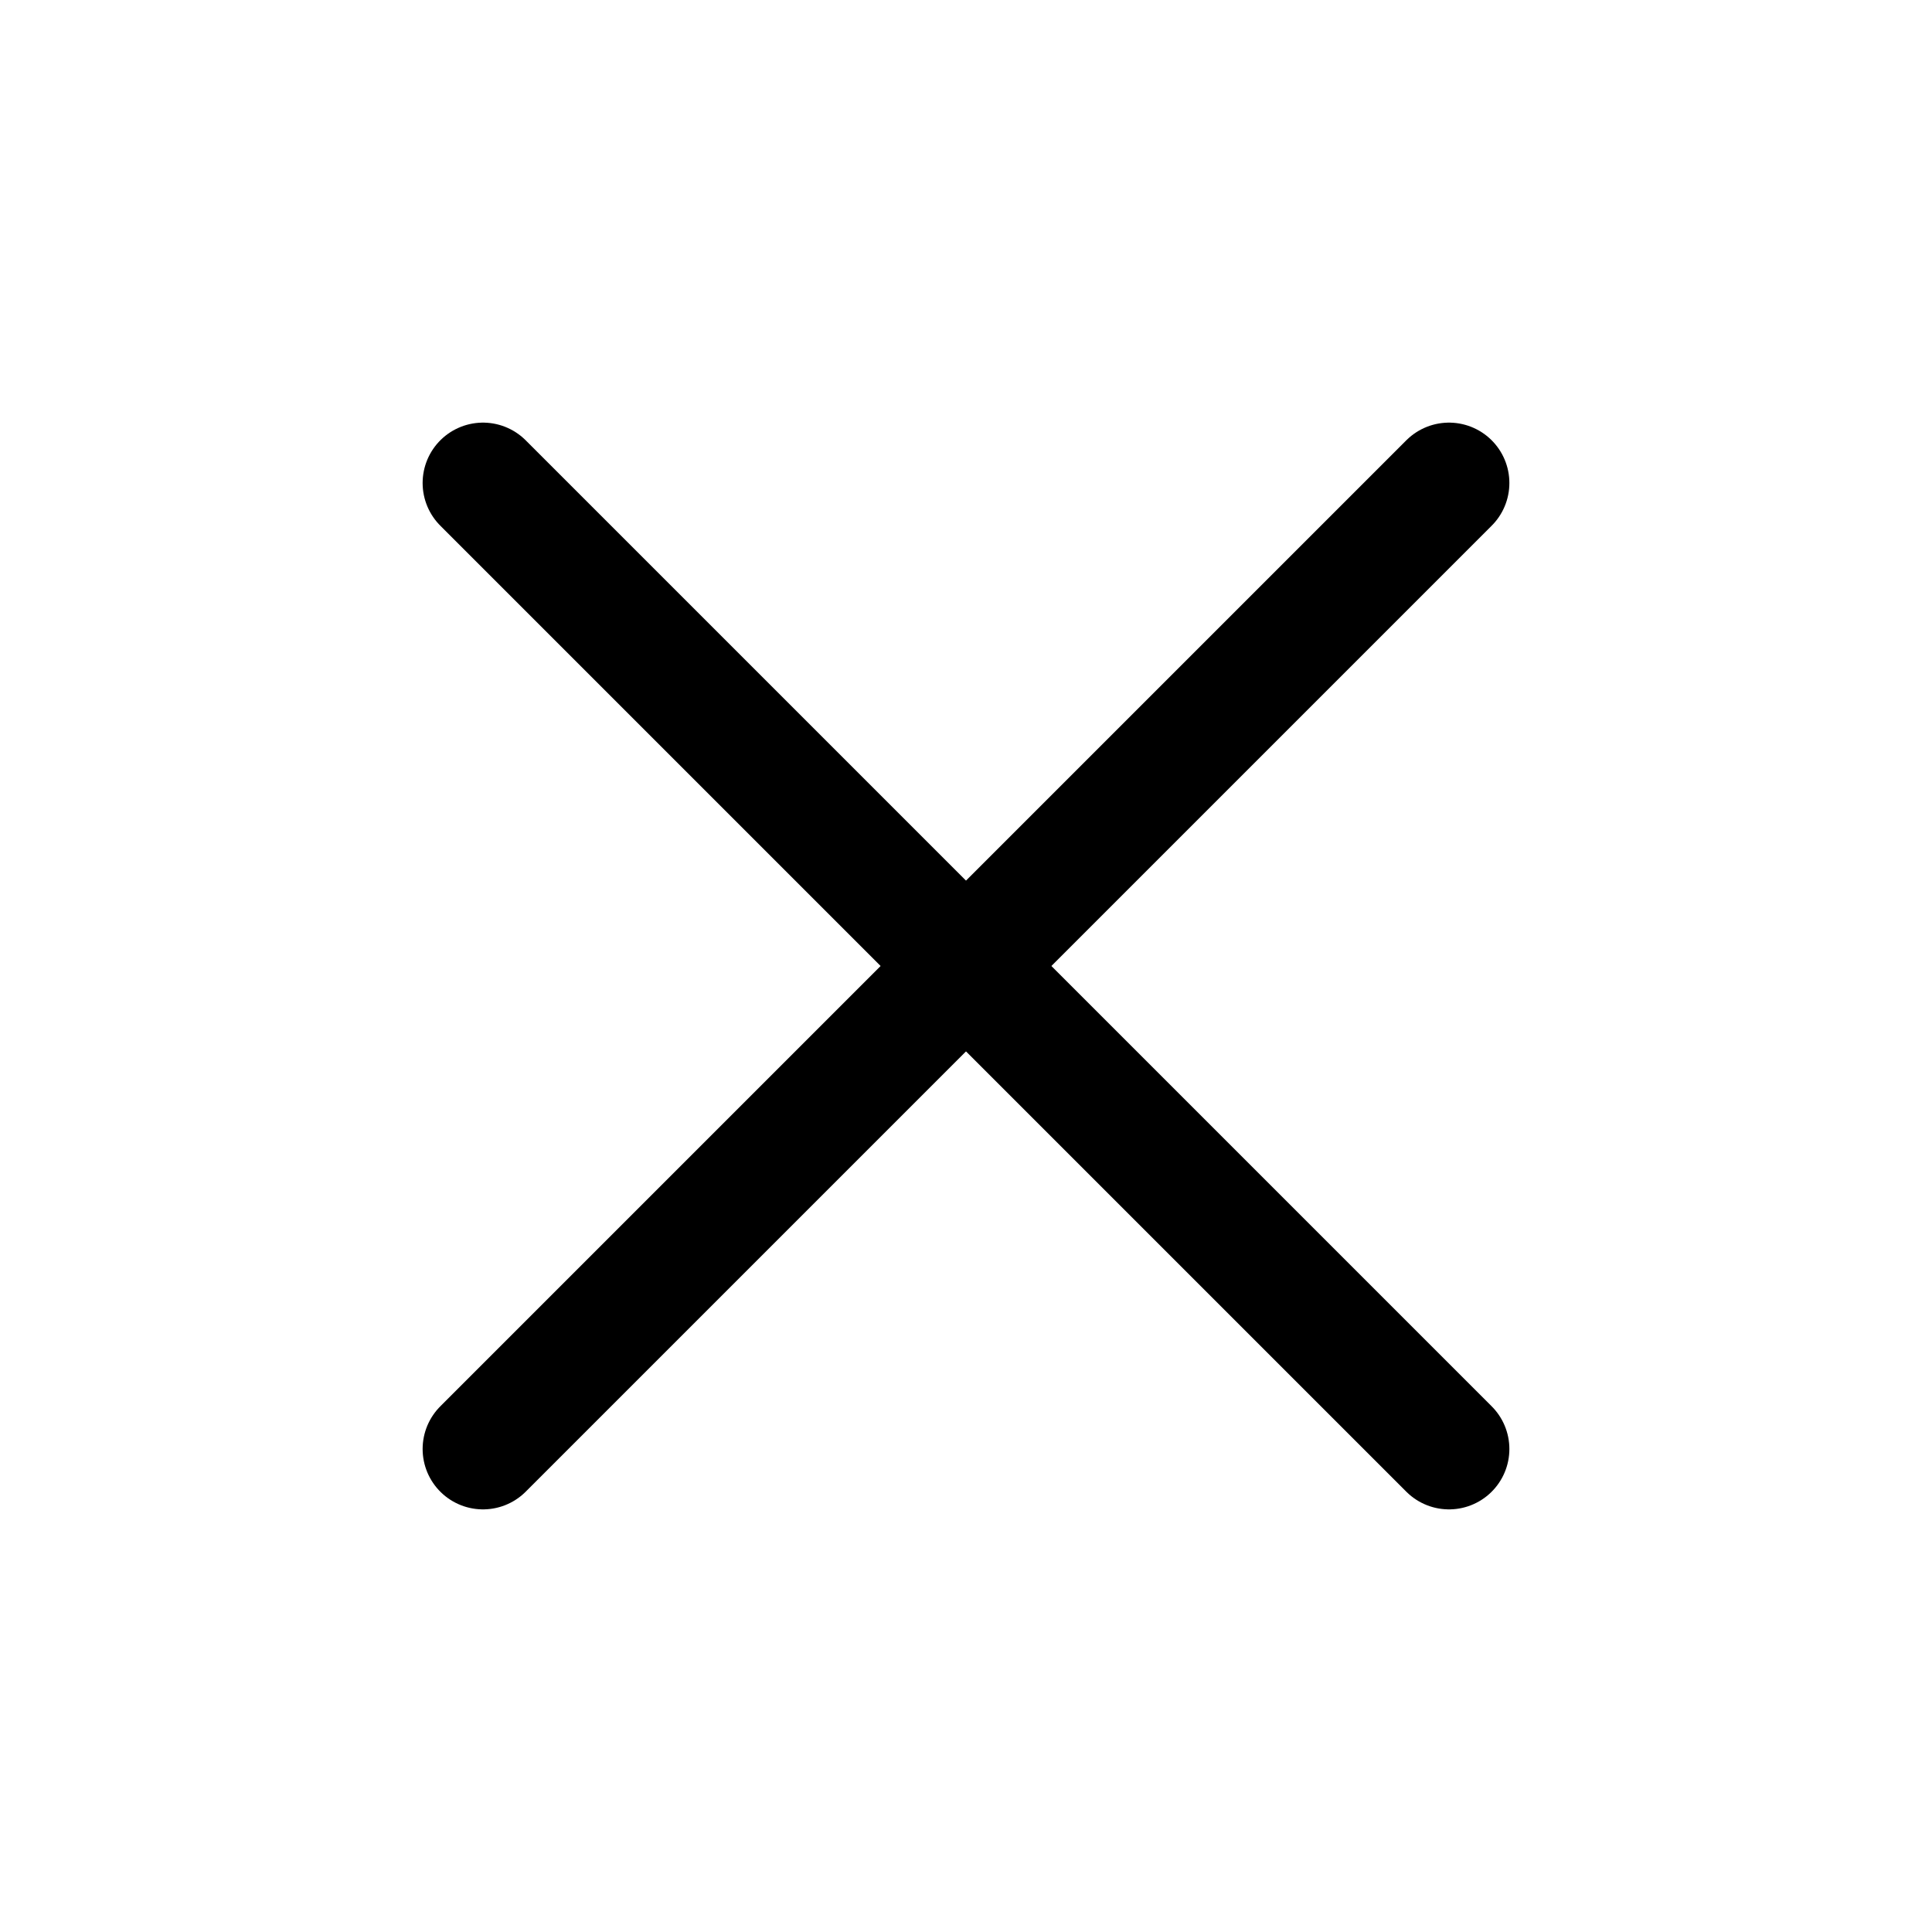
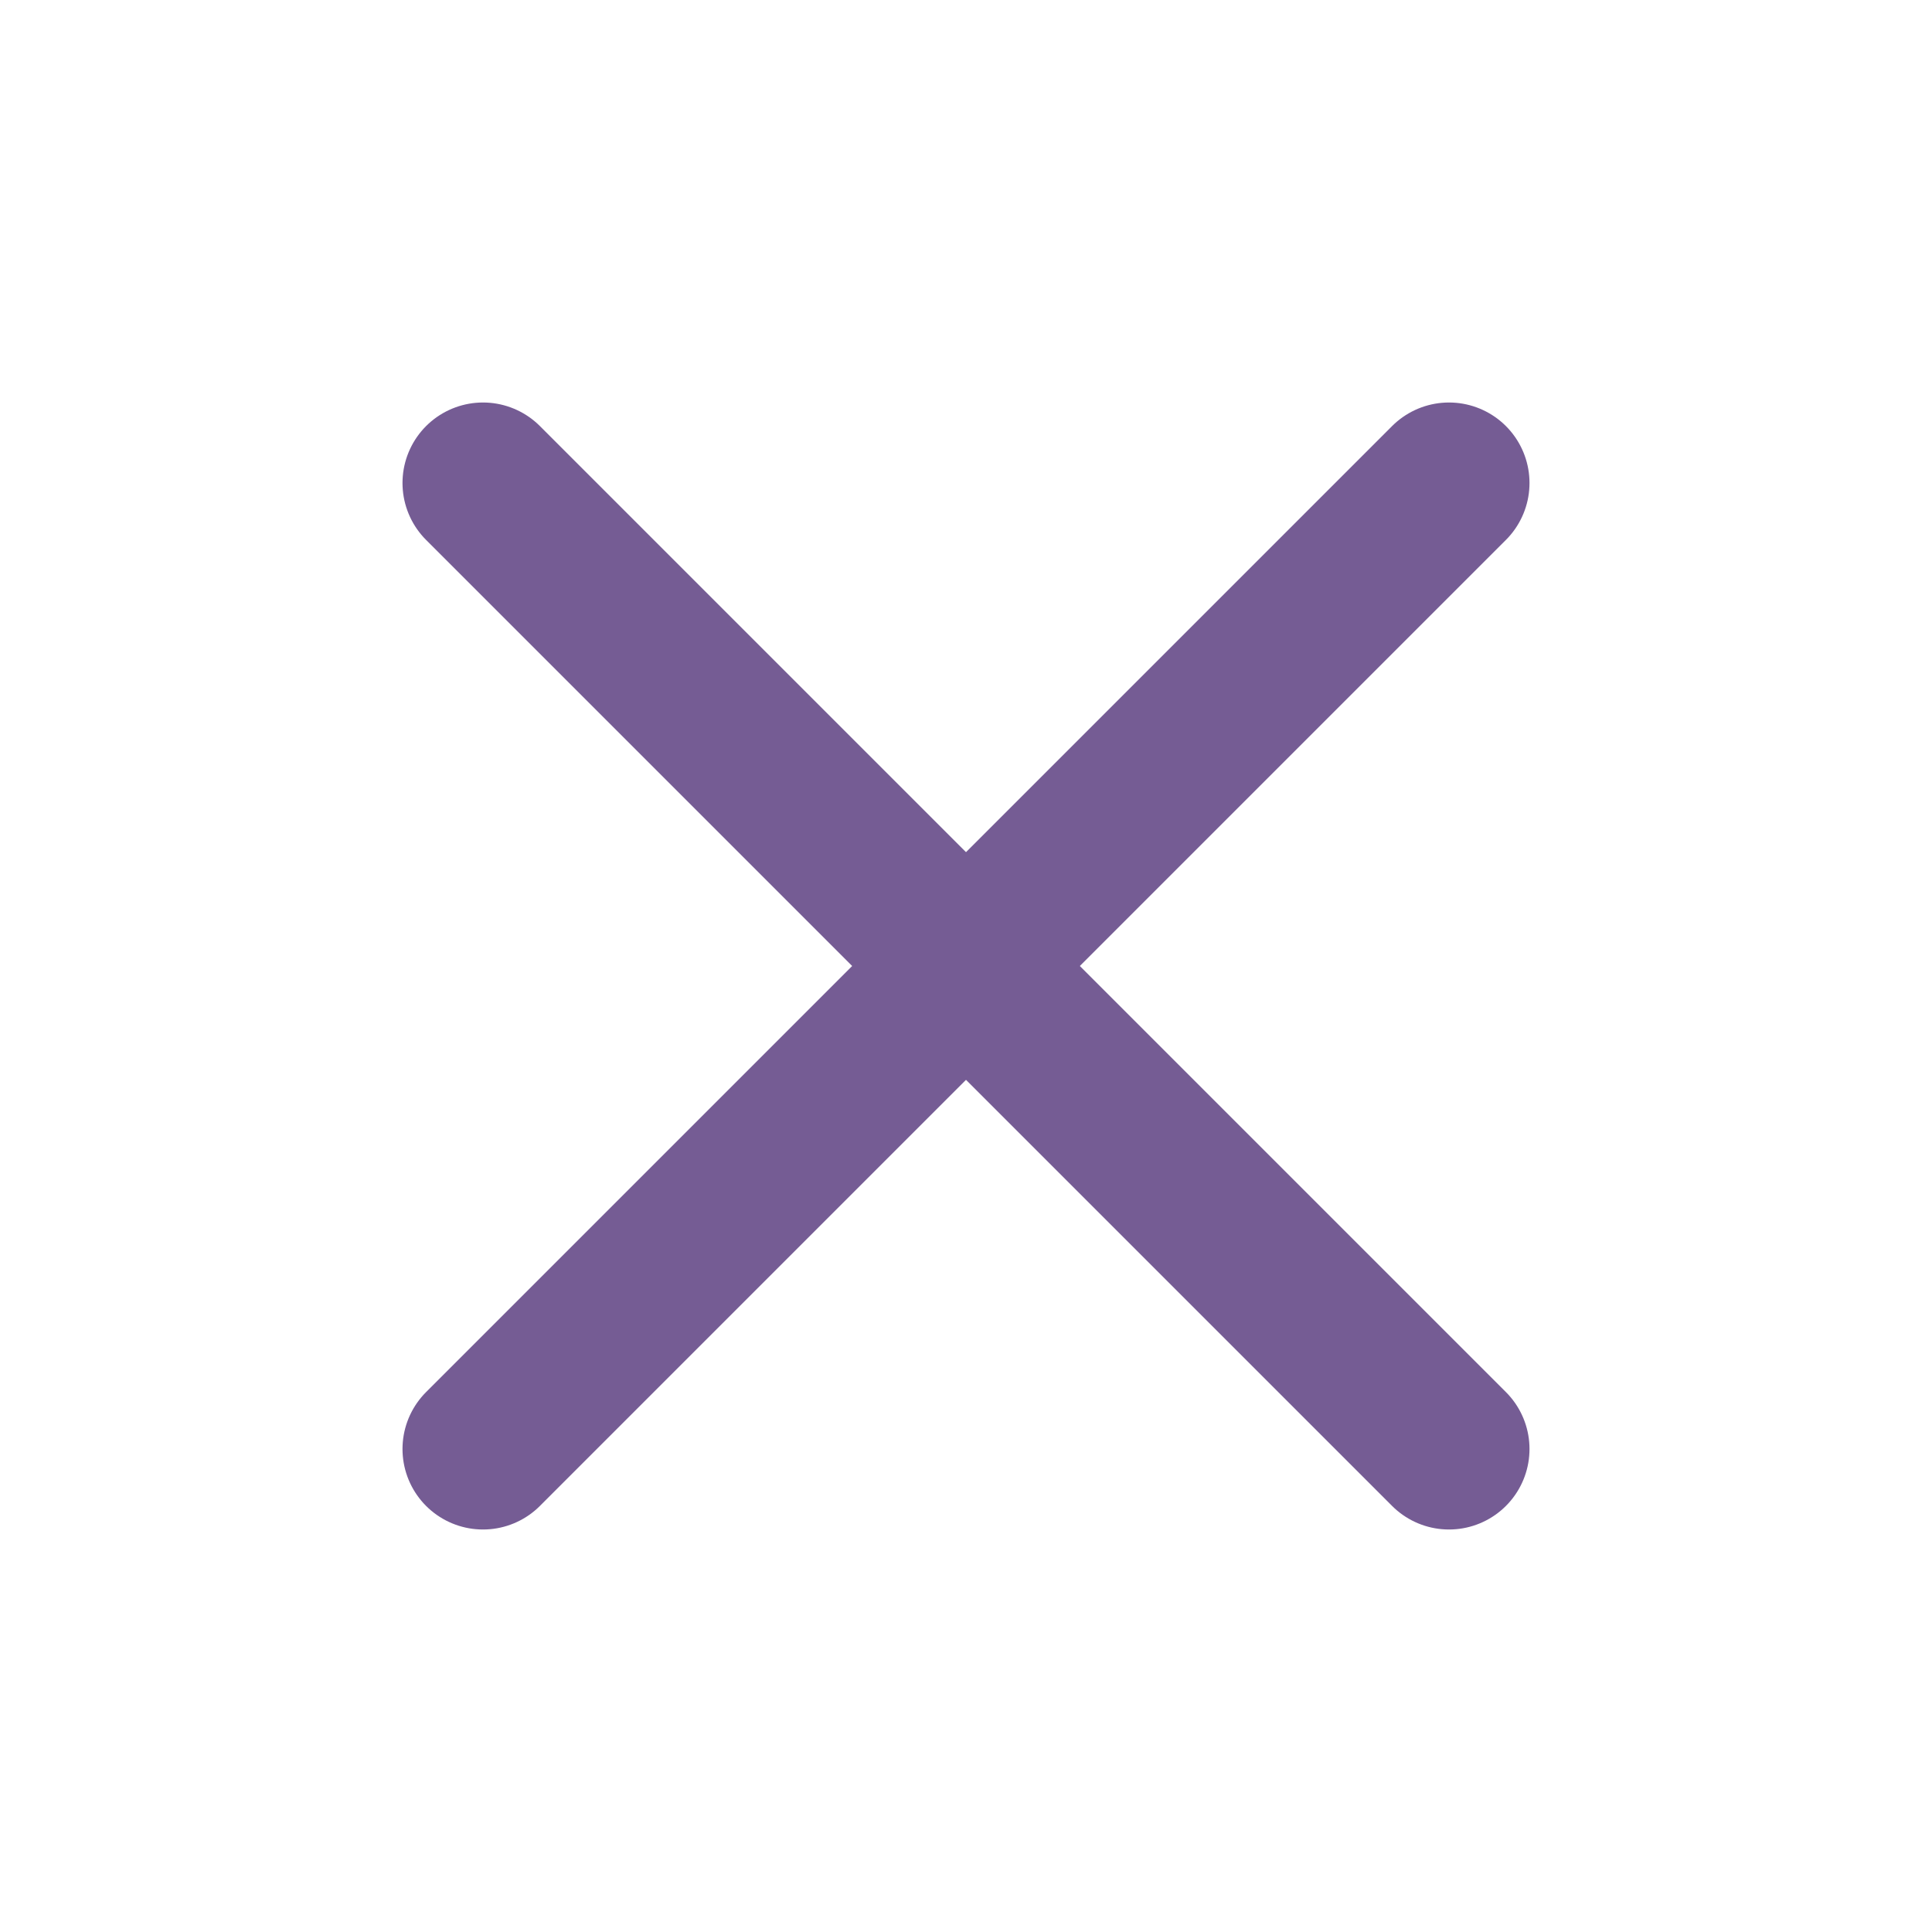
- <svg xmlns="http://www.w3.org/2000/svg" width="36" height="36" viewBox="0 0 24 24" fill="none" stroke="currentColor" stroke-width="1.5" stroke-linecap="round" stroke-linejoin="round" class="feather feather-x">
+ <svg xmlns="http://www.w3.org/2000/svg" width="32" height="32" viewBox="0 0 24 24" fill="none" stroke="rgb(117, 92, 148)" stroke-width="2" stroke-linecap="round" stroke-linejoin="round" class="feather feather-x">
  <line x1="18" y1="6" x2="6" y2="18" />
  <line x1="6" y1="6" x2="18" y2="18" />
</svg>
